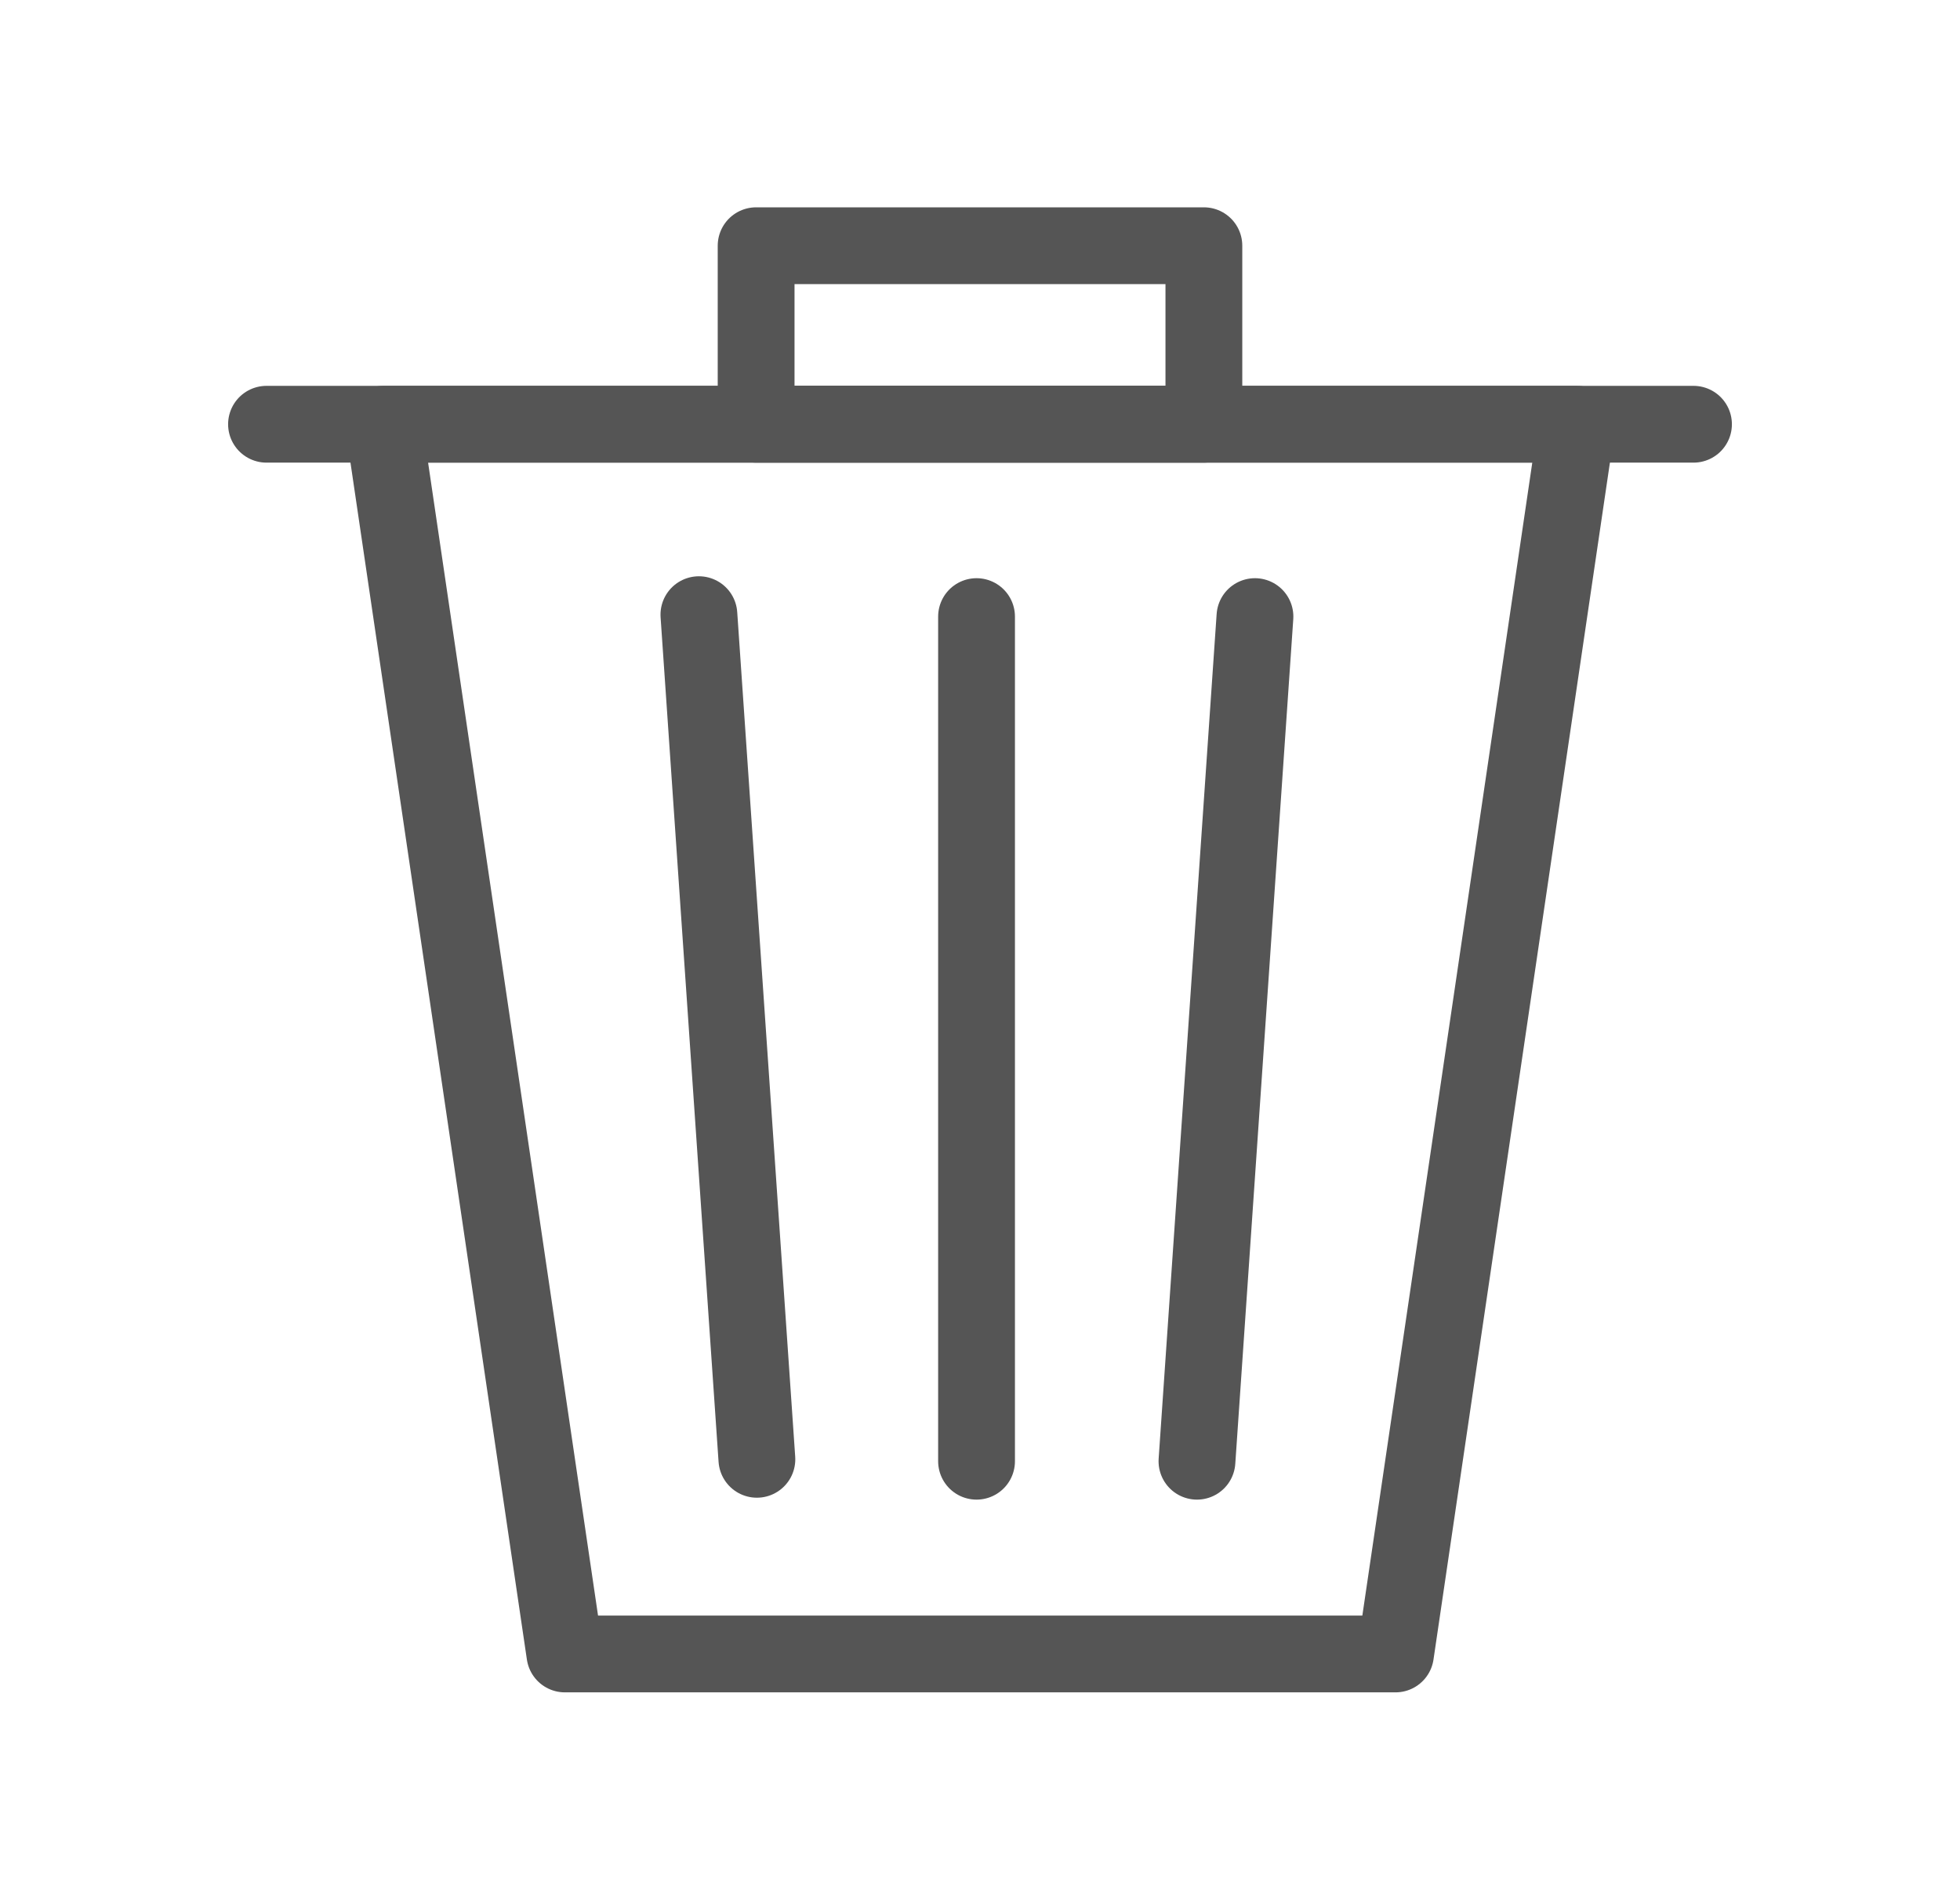
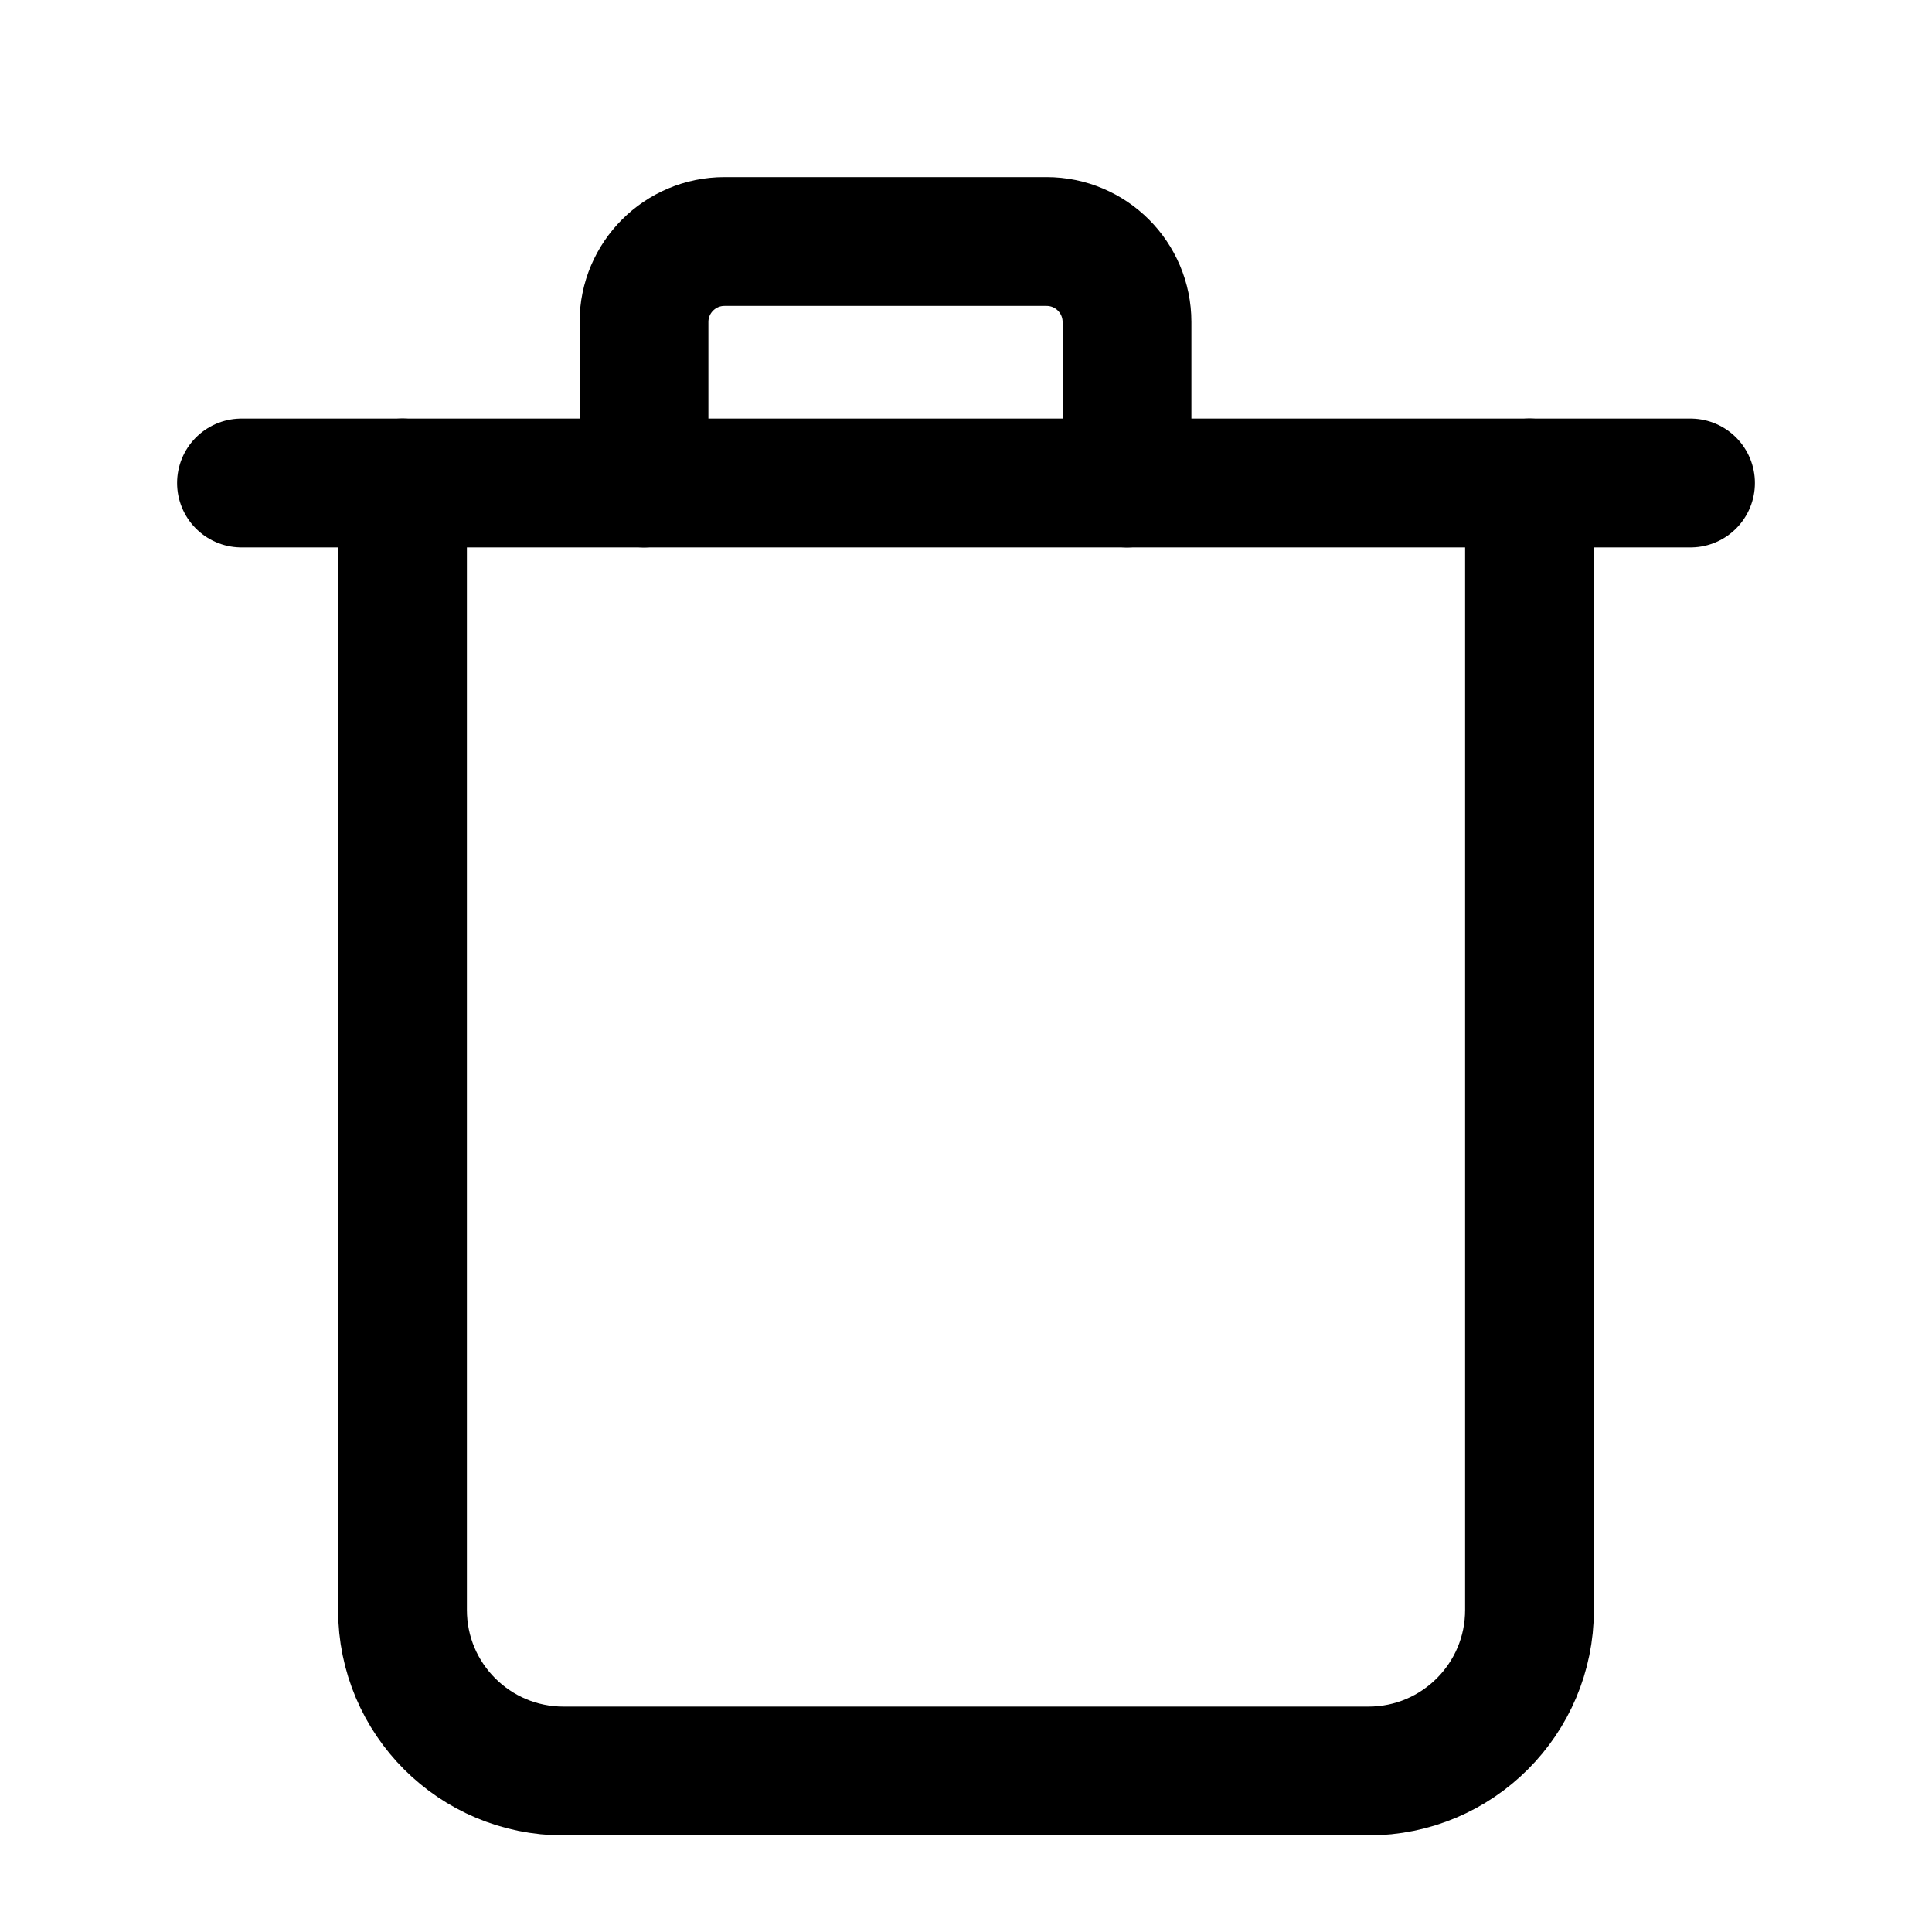
- <svg xmlns="http://www.w3.org/2000/svg" viewBox="0 0 51.04 49.47">
-   <defs>
-     <style>.cls-1,.cls-2,.cls-3,.cls-4{fill:none;}.cls-2,.cls-3,.cls-4{stroke:#555555;stroke-width:2px;}.cls-2,.cls-4{stroke-linejoin:round;}.cls-3,.cls-4{stroke-linecap:round;}.cls-3{stroke-miterlimit:10;}</style>
-   </defs>
-   <g id="Calque_2" data-name="Calque 2">
-     <g id="Calque_1-2" data-name="Calque 1">
-       <polyline class="cls-1" points="6.8 0 51.04 0 51.04 49.47 0 49.47 0 0 6.8 0" />
-       <polygon class="cls-2" points="41.06 11.05 36.34 43.08 14.71 43.08 9.99 11.05 41.06 11.05" />
-       <line class="cls-3" x1="18.2" y1="16.01" x2="19.71" y2="38.01" />
-       <line class="cls-3" x1="25.43" y1="16.06" x2="25.43" y2="38.06" />
-       <line class="cls-3" x1="32.68" y1="16.06" x2="31.17" y2="38.06" />
-       <line class="cls-4" x1="6.94" y1="11.05" x2="44.1" y2="11.05" />
-       <rect class="cls-2" x="19.69" y="6.4" width="11.66" height="4.65" />
-     </g>
-   </g>
+ <svg xmlns="http://www.w3.org/2000/svg" viewBox="0 0 24 24" fill="none" stroke="currentColor" stroke-width="1.6" stroke-linecap="round" stroke-linejoin="round">
+   <polyline points="3 6 5 6 21 6" />
+   <path d="M19 6v14a2 2 0 0 1-2 2H7a2 2 0 0 1-2-2V6m3 0V4a1 1 0 0 1 1-1h4a1 1 0 0 1 1 1v2" />
</svg>
